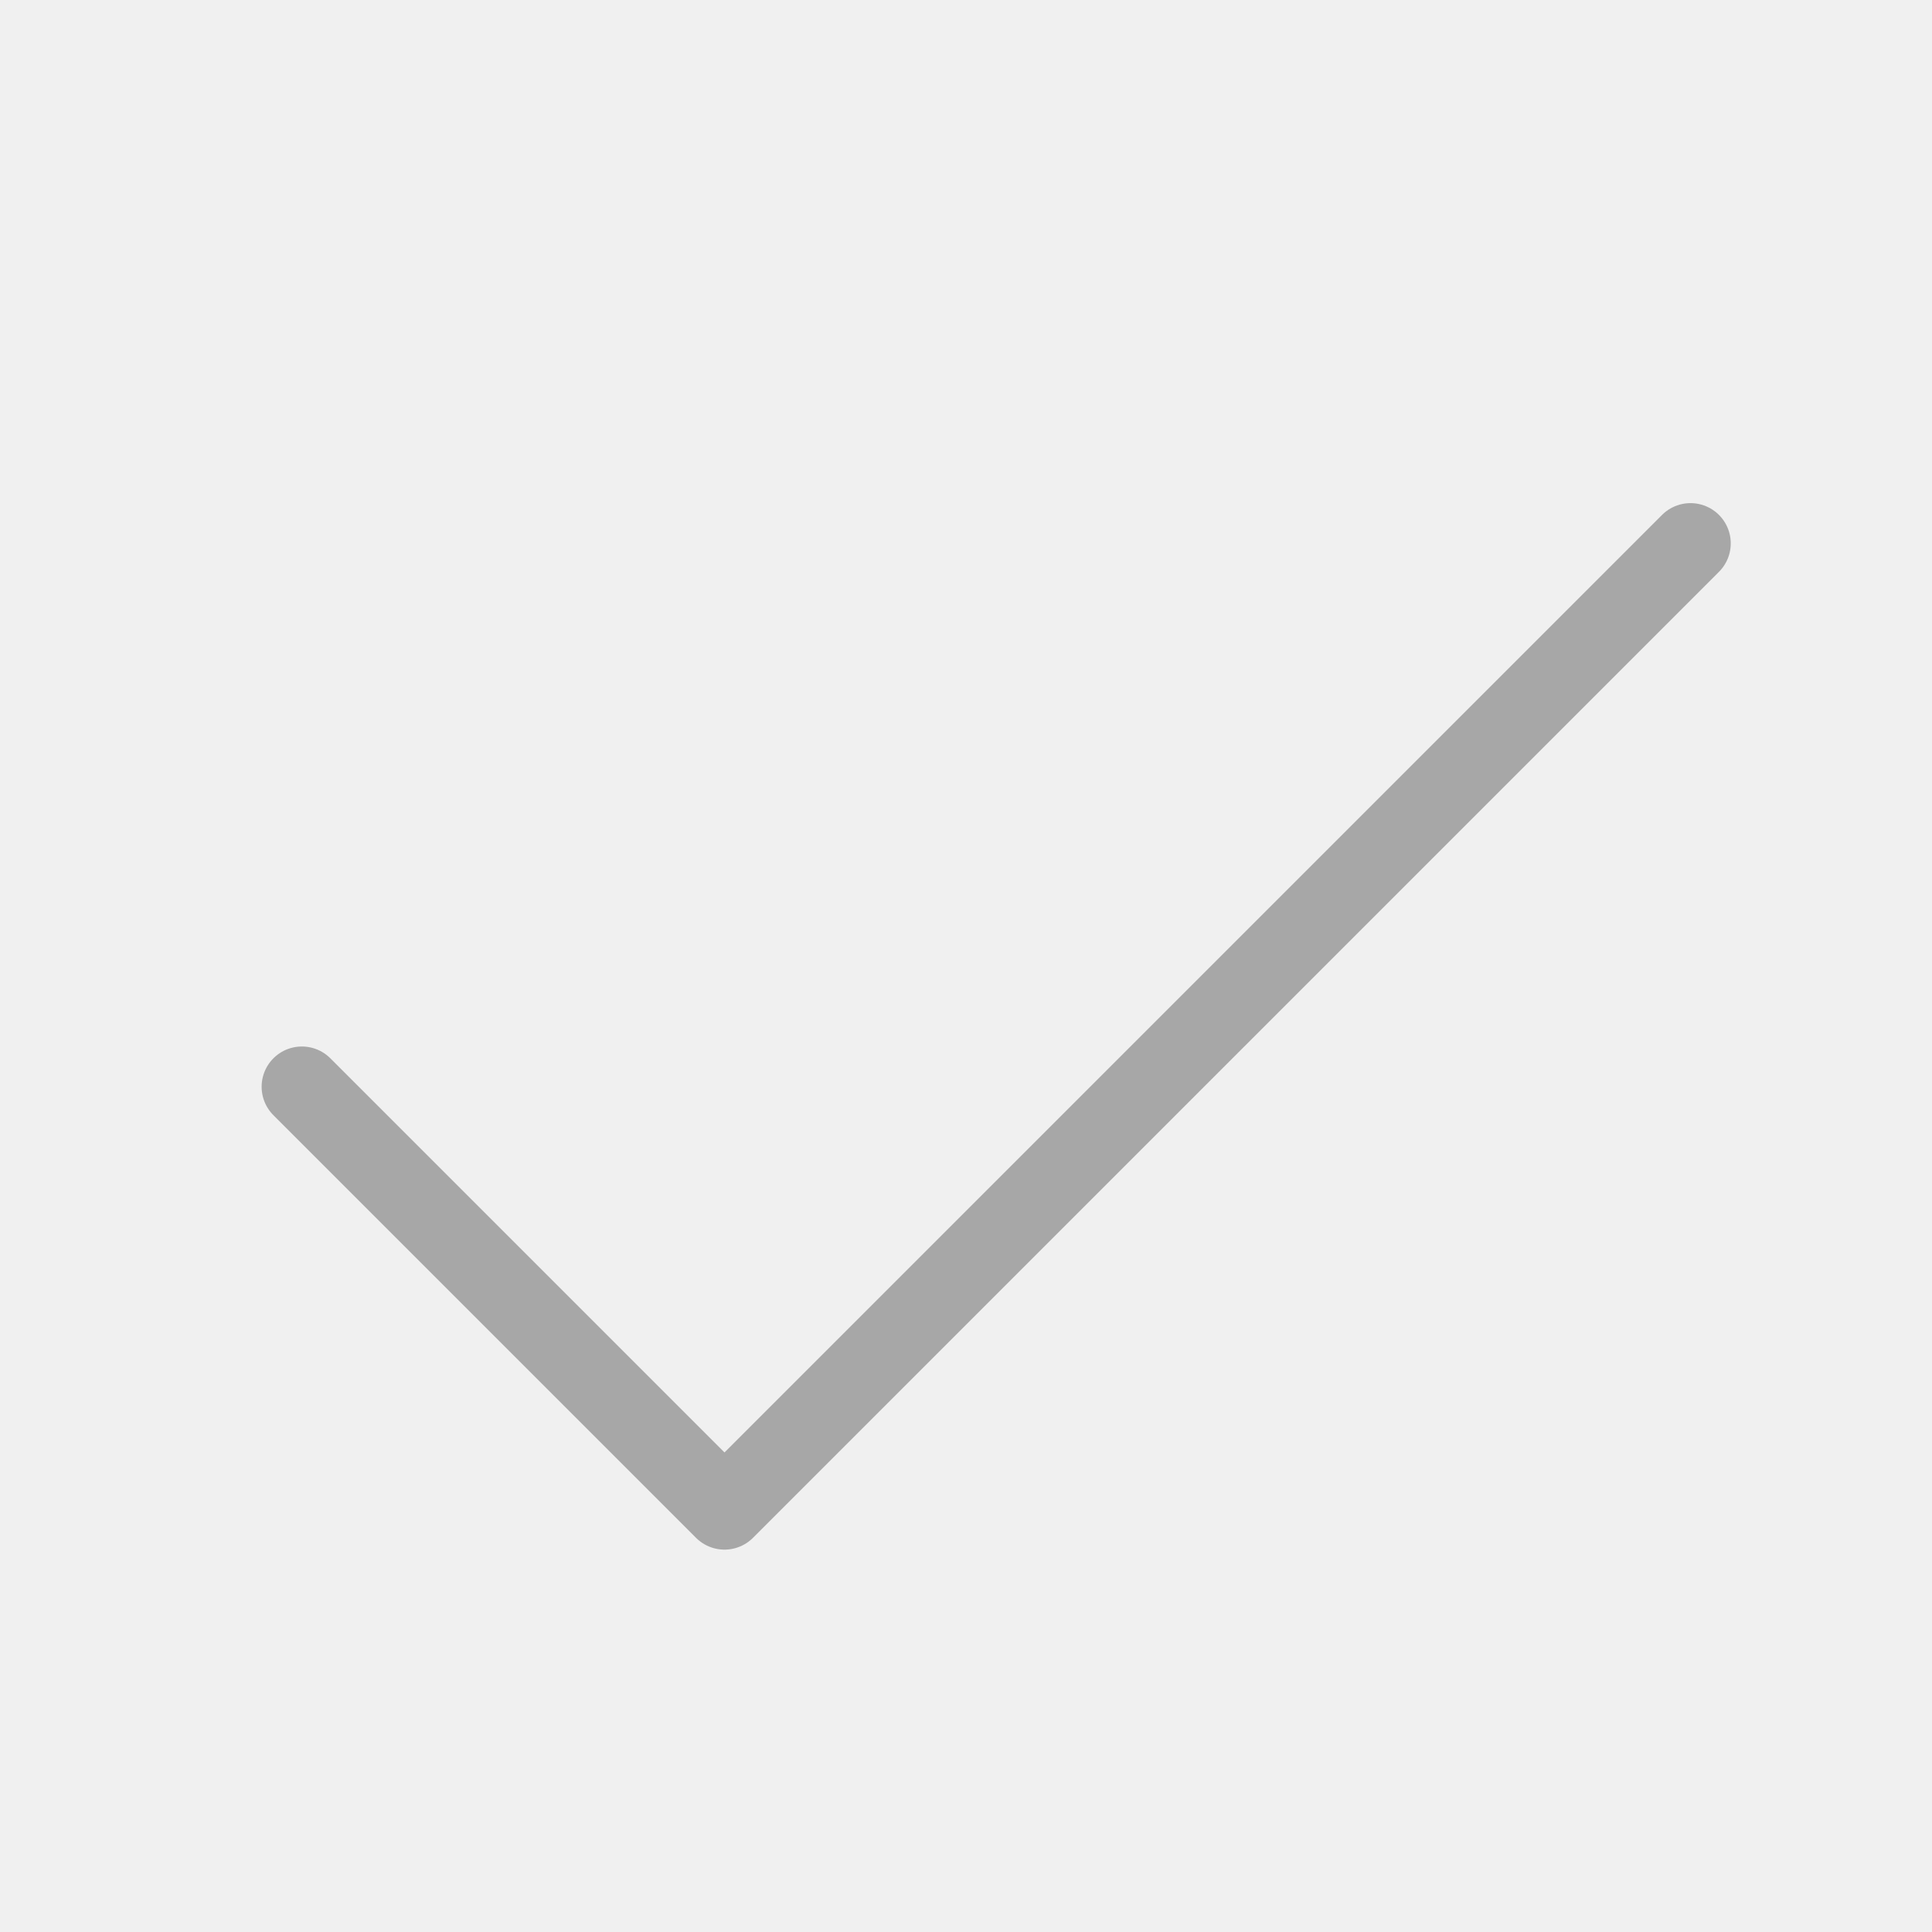
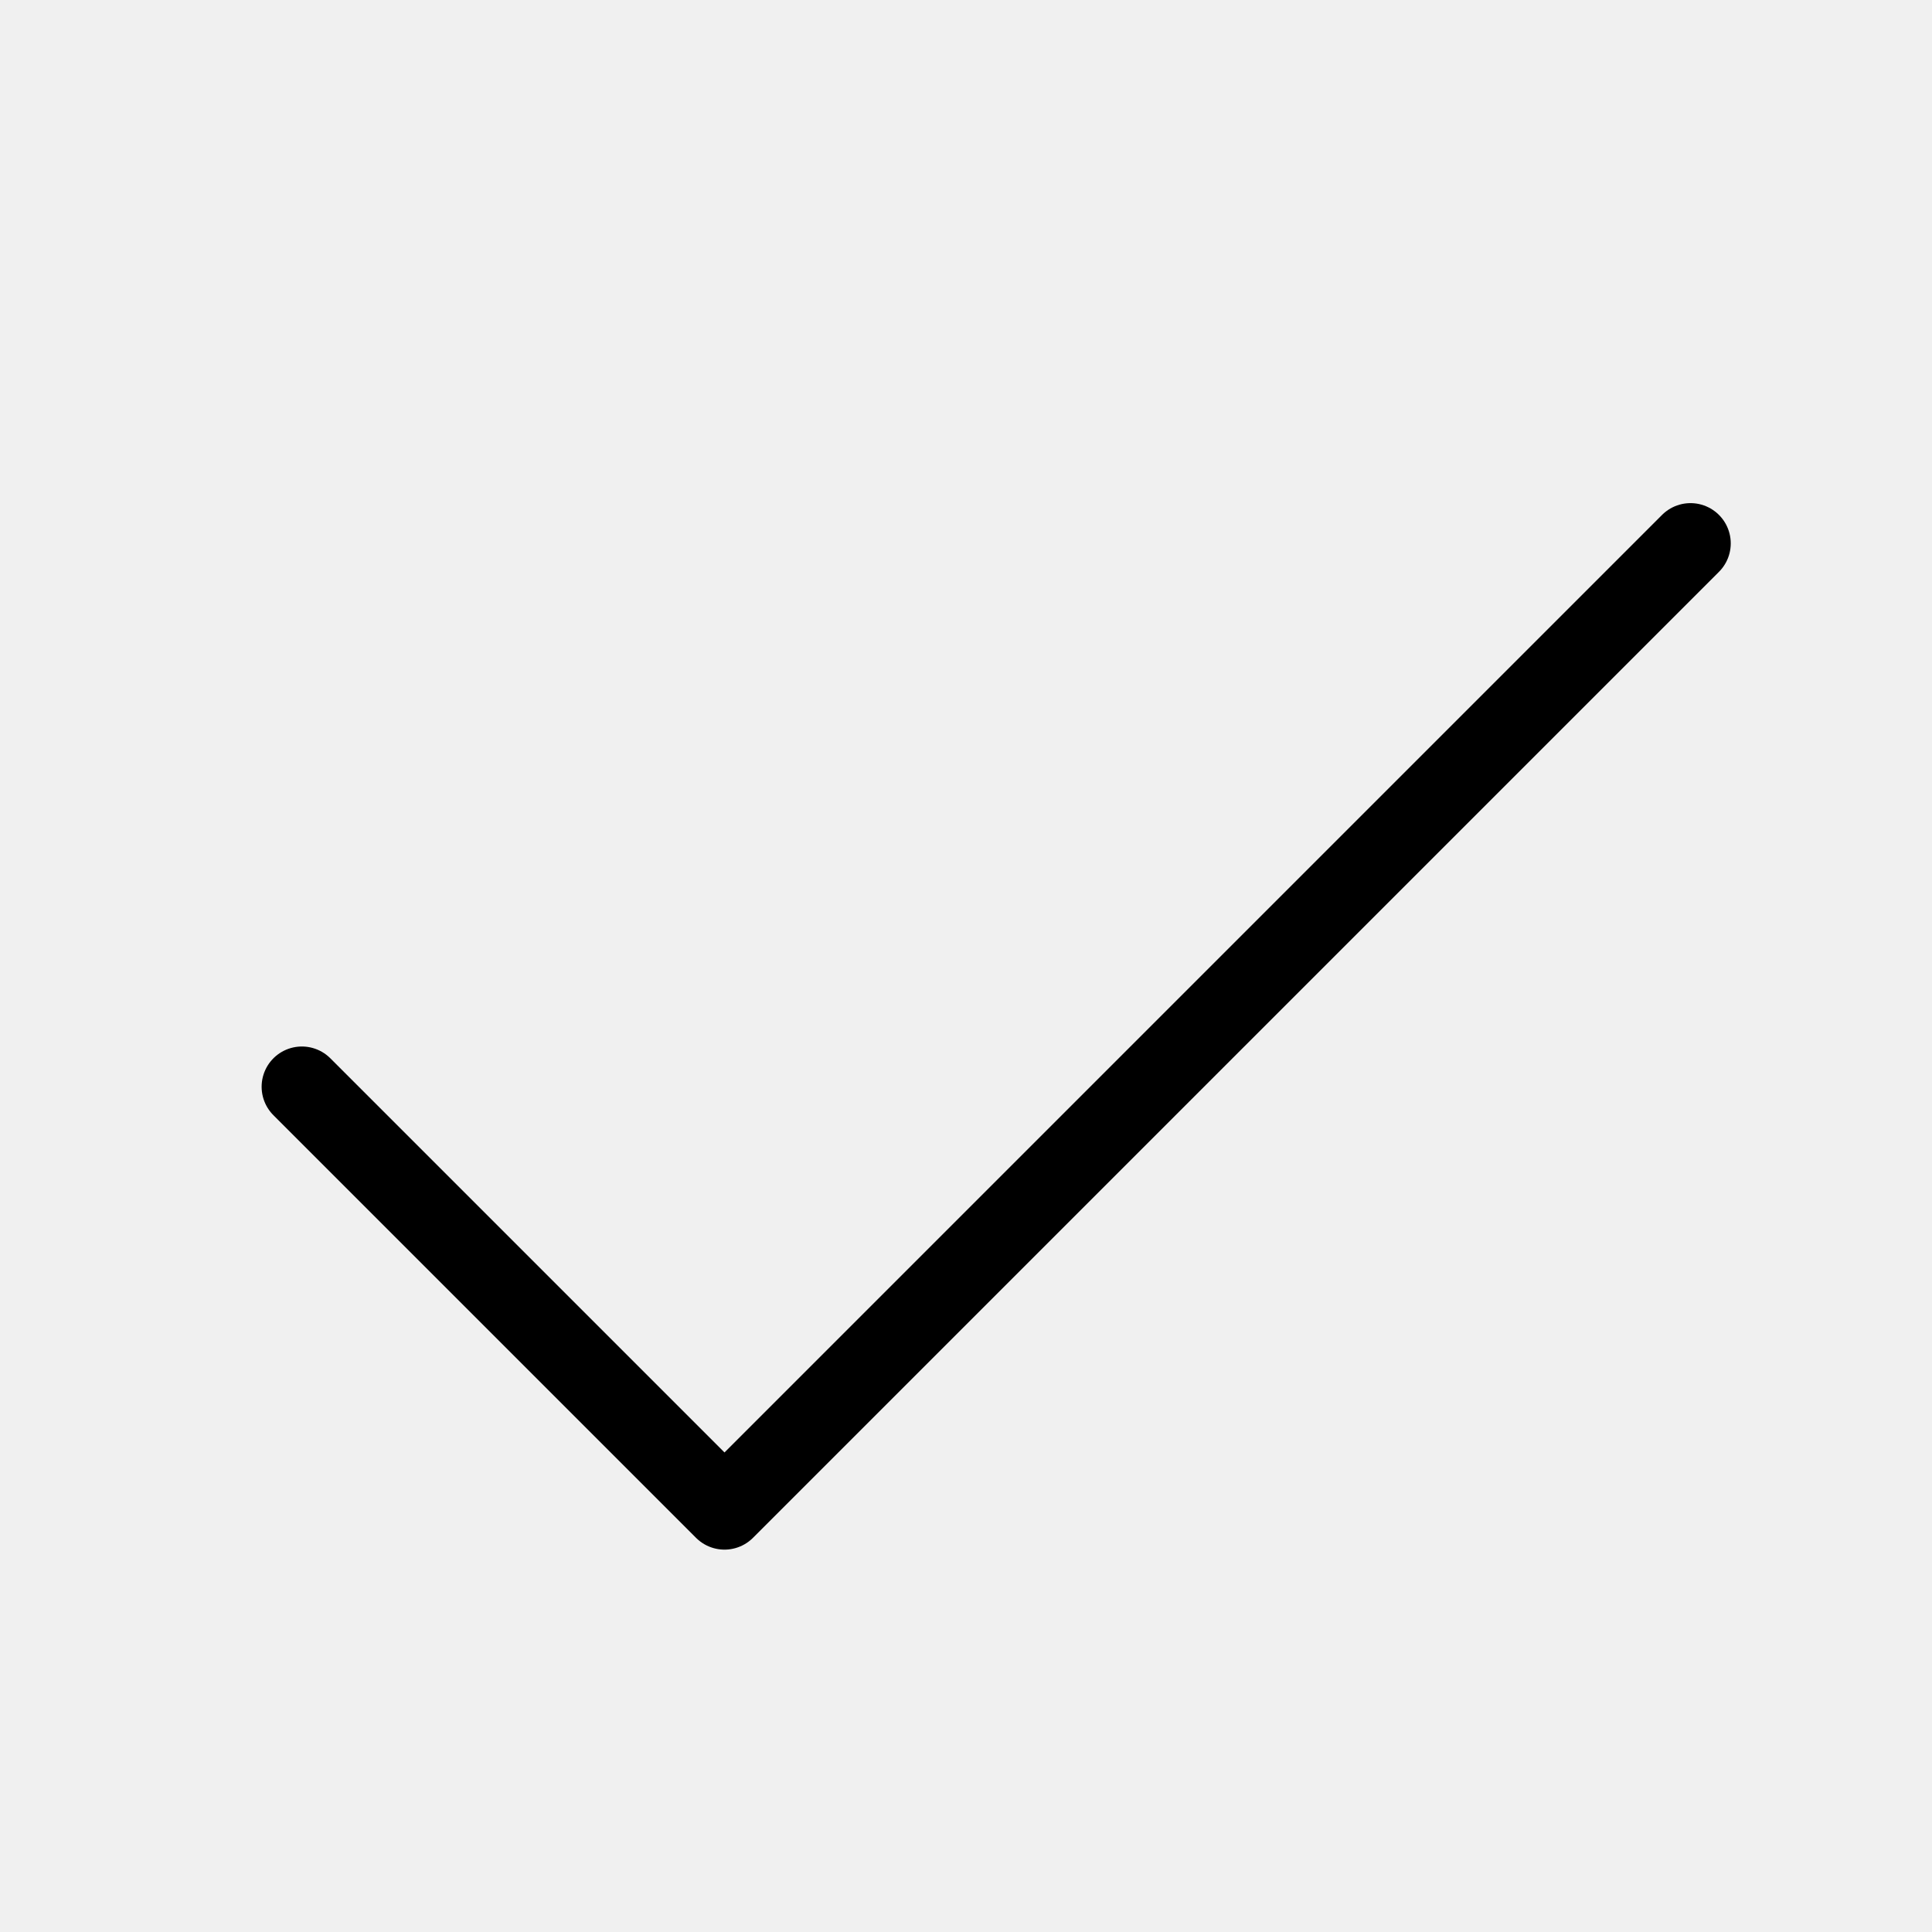
<svg xmlns="http://www.w3.org/2000/svg" width="24" height="24" viewBox="0 0 24 24" fill="none">
  <g clip-path="url(#clip0_897_1697)">
-     <path d="M3.75 13.5L9 18.75L21 6.75" stroke="#A7A7A7" stroke-linecap="round" stroke-linejoin="round" />
+     <path d="M3.75 13.5L9 18.75L21 6.75" stroke="currentColor" stroke-linecap="round" stroke-linejoin="round" />
  </g>
  <defs>
    <clipPath id="clip0_897_1697">
      <rect width="24" height="24" fill="white" />
    </clipPath>
  </defs>
</svg>
